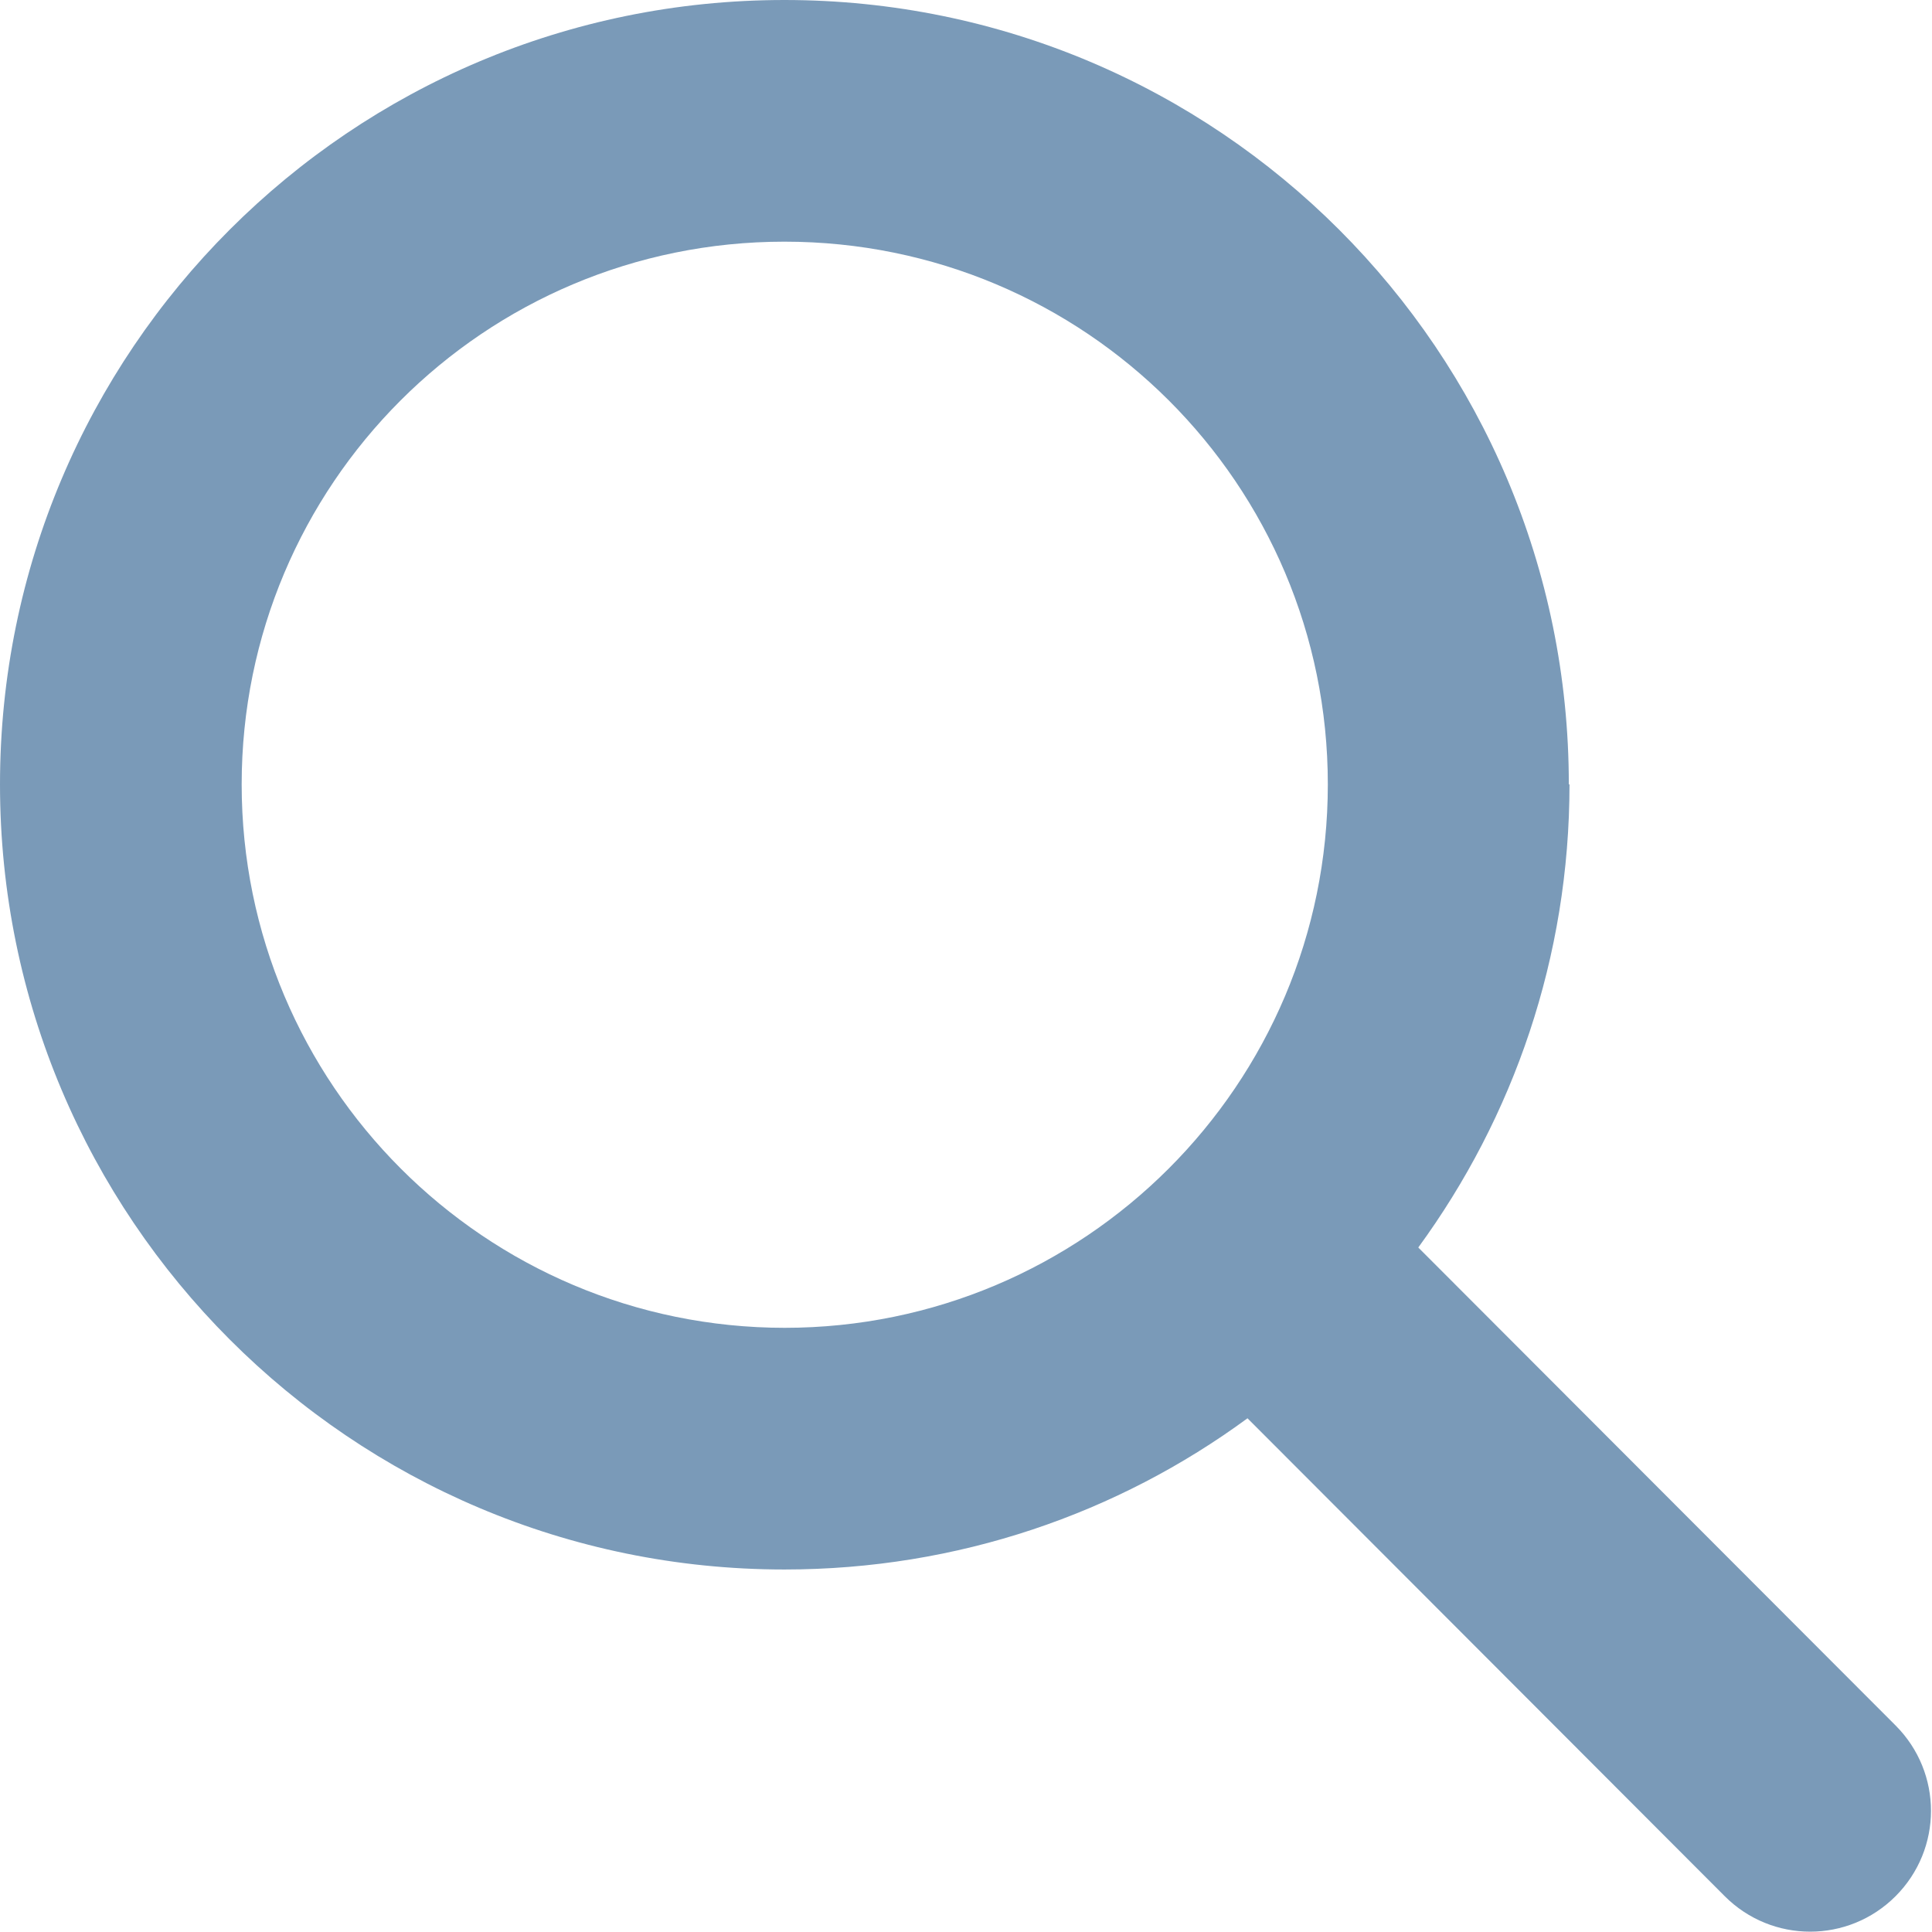
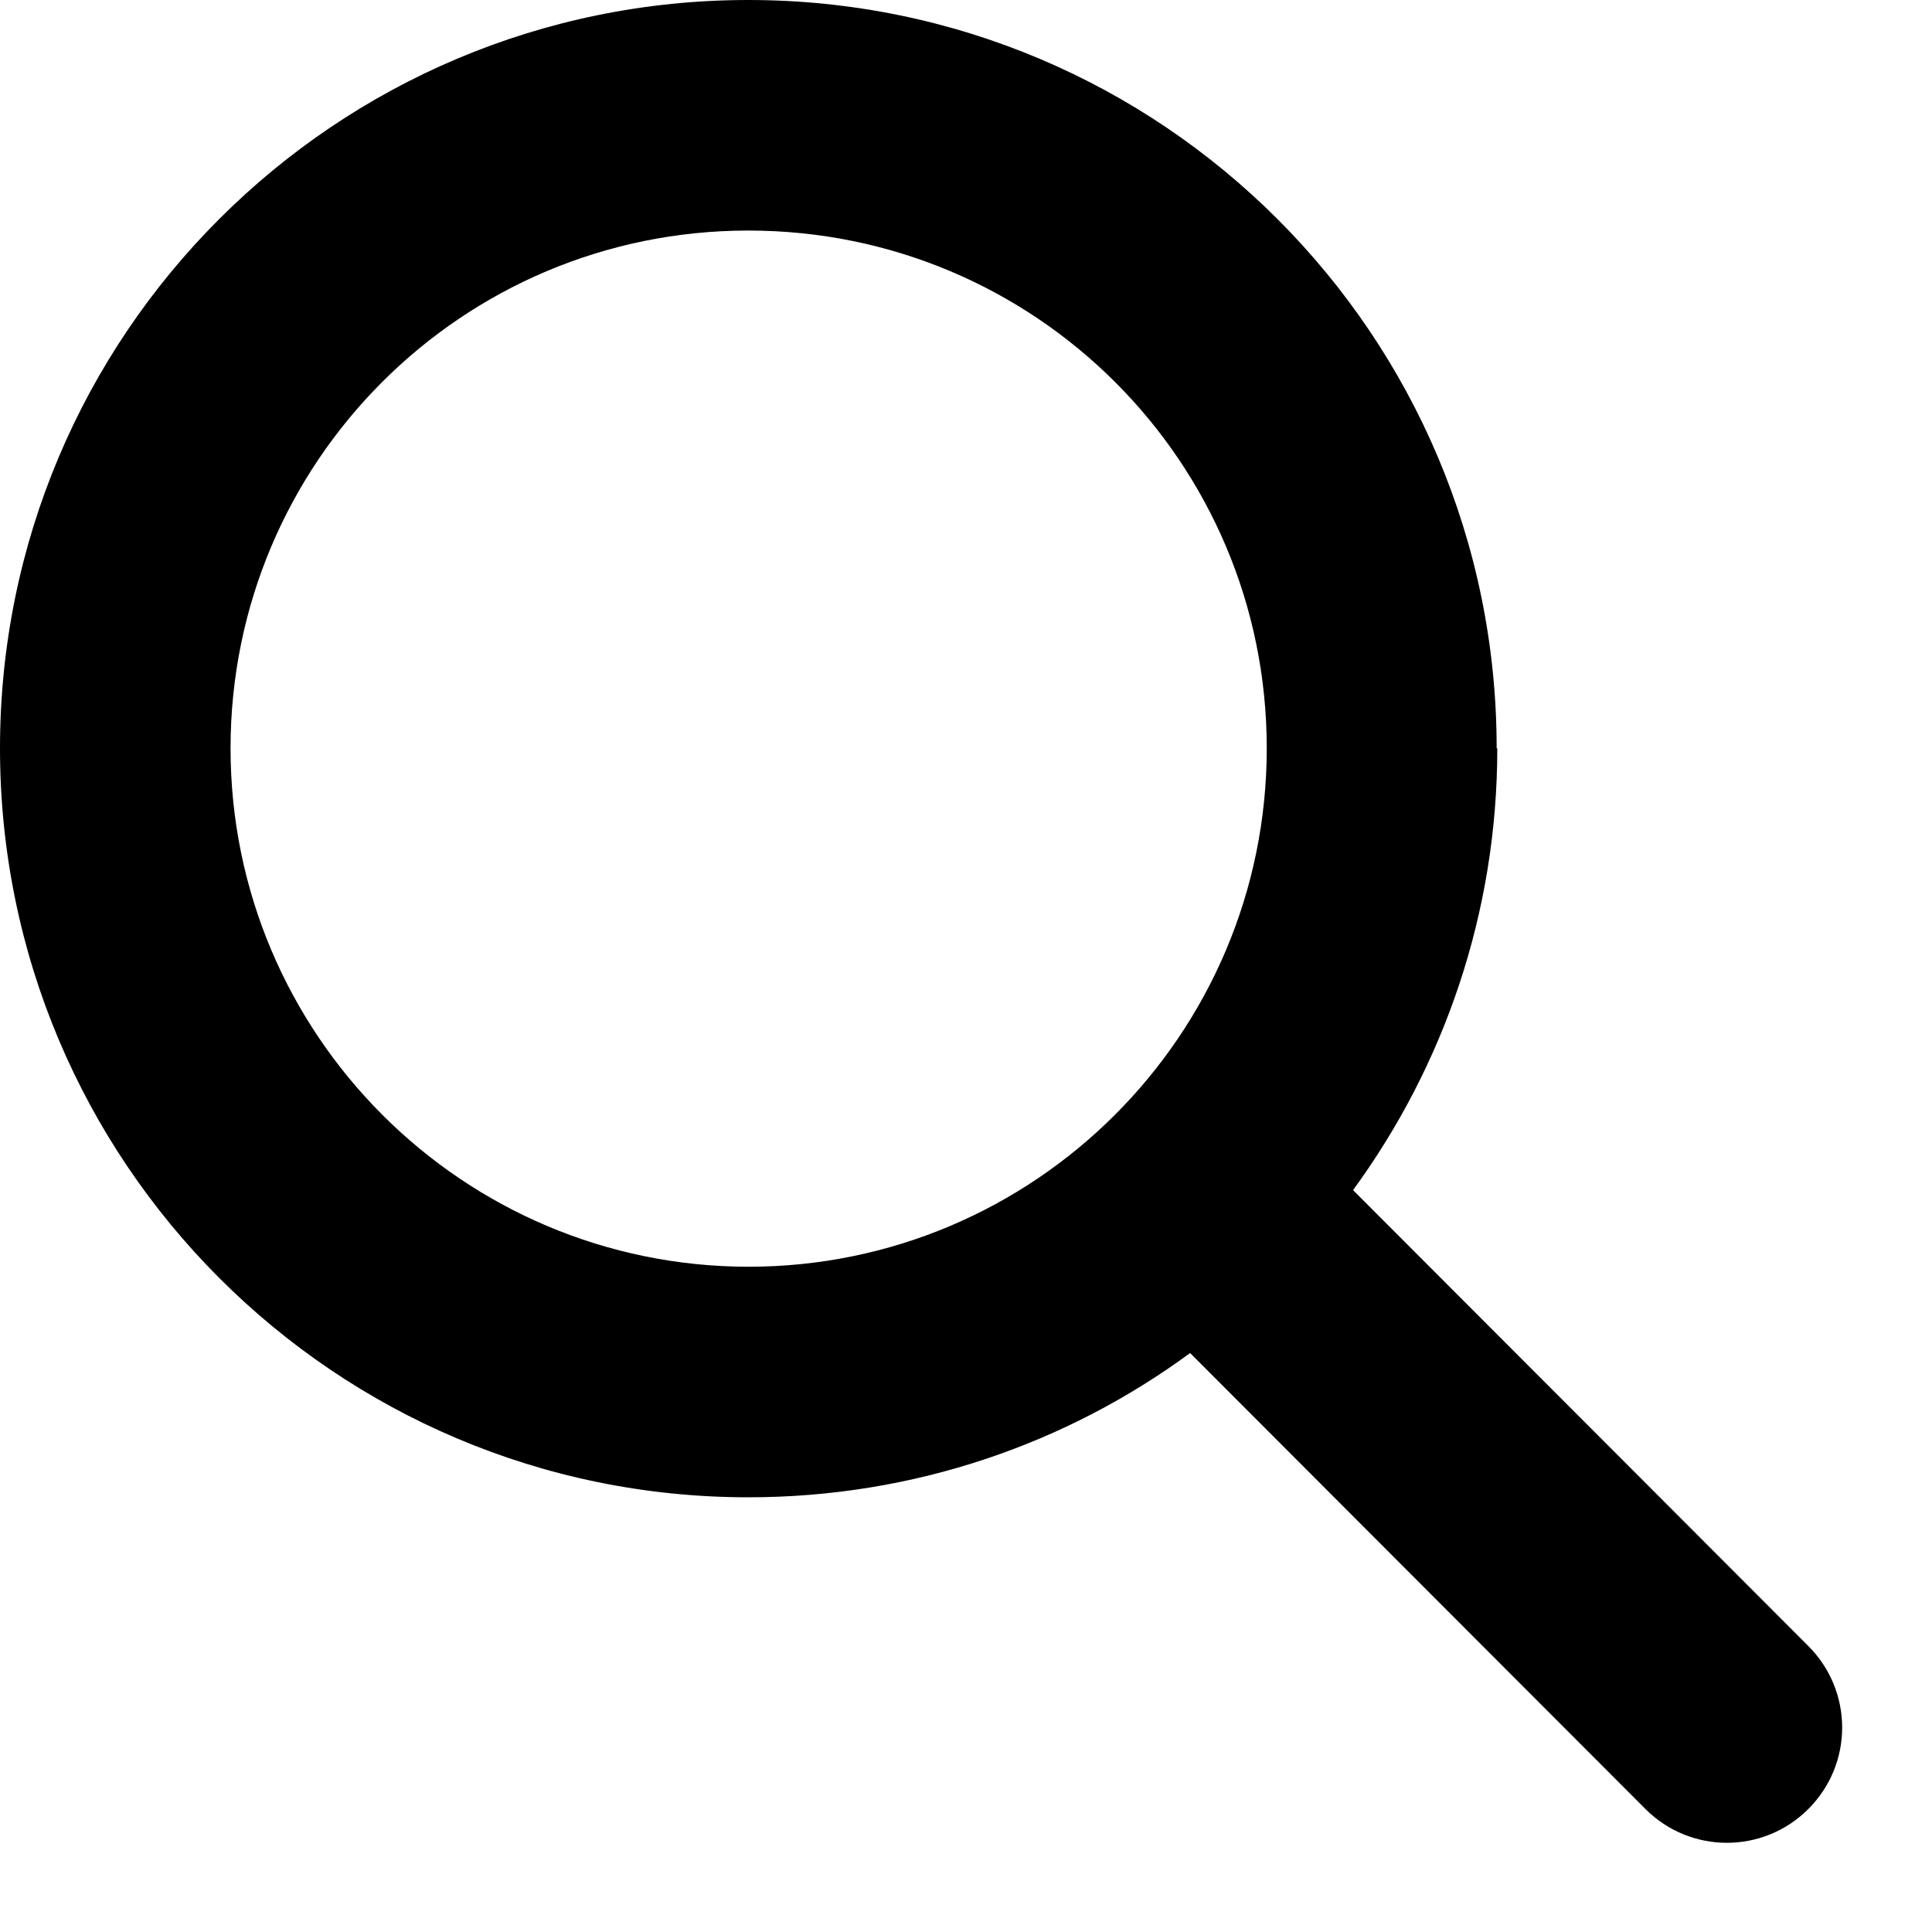
- <svg xmlns="http://www.w3.org/2000/svg" id="Ebene_2" data-name="Ebene 2" viewBox="0 0 28.61 28.62">
-   <defs>
-     <style>
-       .cls-1 {
-         fill: #7a9ab8;
-       }
-     </style>
-   </defs>
-   <g id="Ebene_1-2" data-name="Ebene 1">
-     <path class="cls-1" d="M23.25,11.62c0,2.56-.83,4.93-2.24,6.86l7.07,7.08c.7.7.7,1.83,0,2.53-.7.7-1.83.7-2.53,0l-7.07-7.08c-1.92,1.41-4.29,2.24-6.86,2.24C5.2,23.25,0,18.04,0,11.62S5.2,0,11.62,0s11.62,5.2,11.62,11.62ZM11.62,19.67c4.44,0,8.05-3.6,8.05-8.05S16.07,3.58,11.62,3.58,3.58,7.18,3.58,11.62s3.6,8.05,8.05,8.05Z" />
-   </g>
+ <svg xmlns="http://www.w3.org/2000/svg" viewBox="0 0 30 30" width="30" height="30" fill="currentColor" aria-hidden="true">
+   <path d="M23.25,11.62c0,2.56-.83,4.93-2.24,6.86l7.07,7.08c.7.7.7,1.83,0,2.53-.7.7-1.83.7-2.53,0l-7.07-7.08c-1.92,1.41-4.29,2.24-6.86,2.24C5.2,23.25,0,18.04,0,11.62S5.2,0,11.62,0s11.62,5.2,11.62,11.62ZM11.62,19.67c4.44,0,8.05-3.6,8.05-8.05S16.07,3.58,11.62,3.58,3.58,7.18,3.58,11.62s3.6,8.05,8.05,8.05Z" />
</svg>
